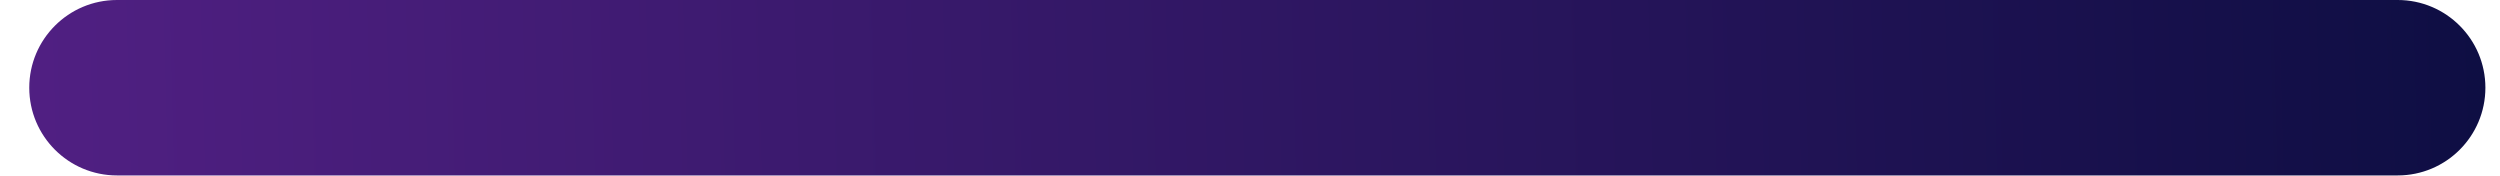
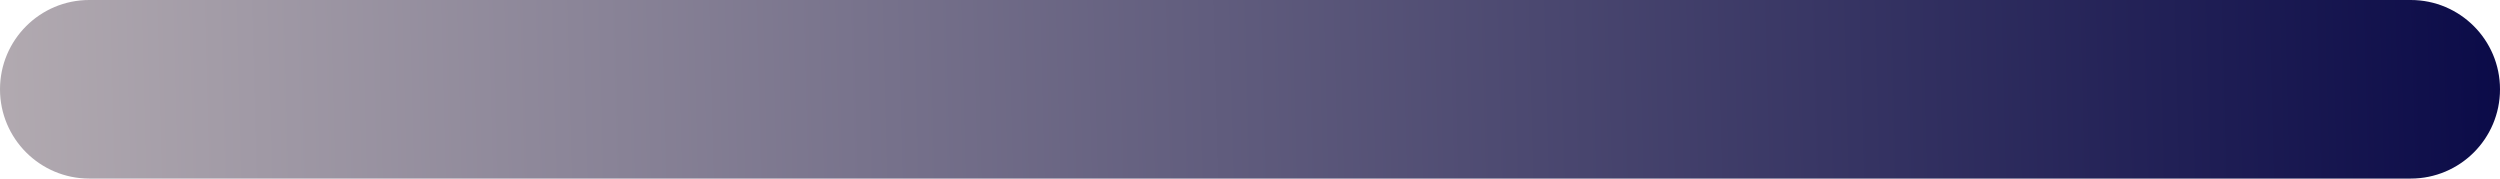
- <svg xmlns="http://www.w3.org/2000/svg" width="57" height="4" viewBox="0 0 57 4" fill="none">
-   <rect x="0.667" y="-0" width="56" height="4" rx="2" fill="url(#paint0_linear_1081_16876)" />
+ <svg xmlns="http://www.w3.org/2000/svg" width="56" height="4" viewBox="0 0 56 4" fill="none">
+   <rect y="-0" width="56" height="4" rx="2" fill="url(#paint0_linear_1076_12762)" />
  <defs>
-     <linearGradient id="paint0_linear_1081_16876" x1="-0.833" y1="3.5" x2="56.666" y2="2" gradientUnits="userSpaceOnUse">
-       <stop stop-color="#522084" />
-       <stop offset="1" stop-color="#0E0E43" />
+     <linearGradient id="paint0_linear_1076_12762" x1="-1.5" y1="3.5" x2="56" y2="2" gradientUnits="userSpaceOnUse">
+       <stop stop-color="#B6AEB3" />
+       <stop offset="1" stop-color="#0B0B48" />
    </linearGradient>
  </defs>
</svg>
